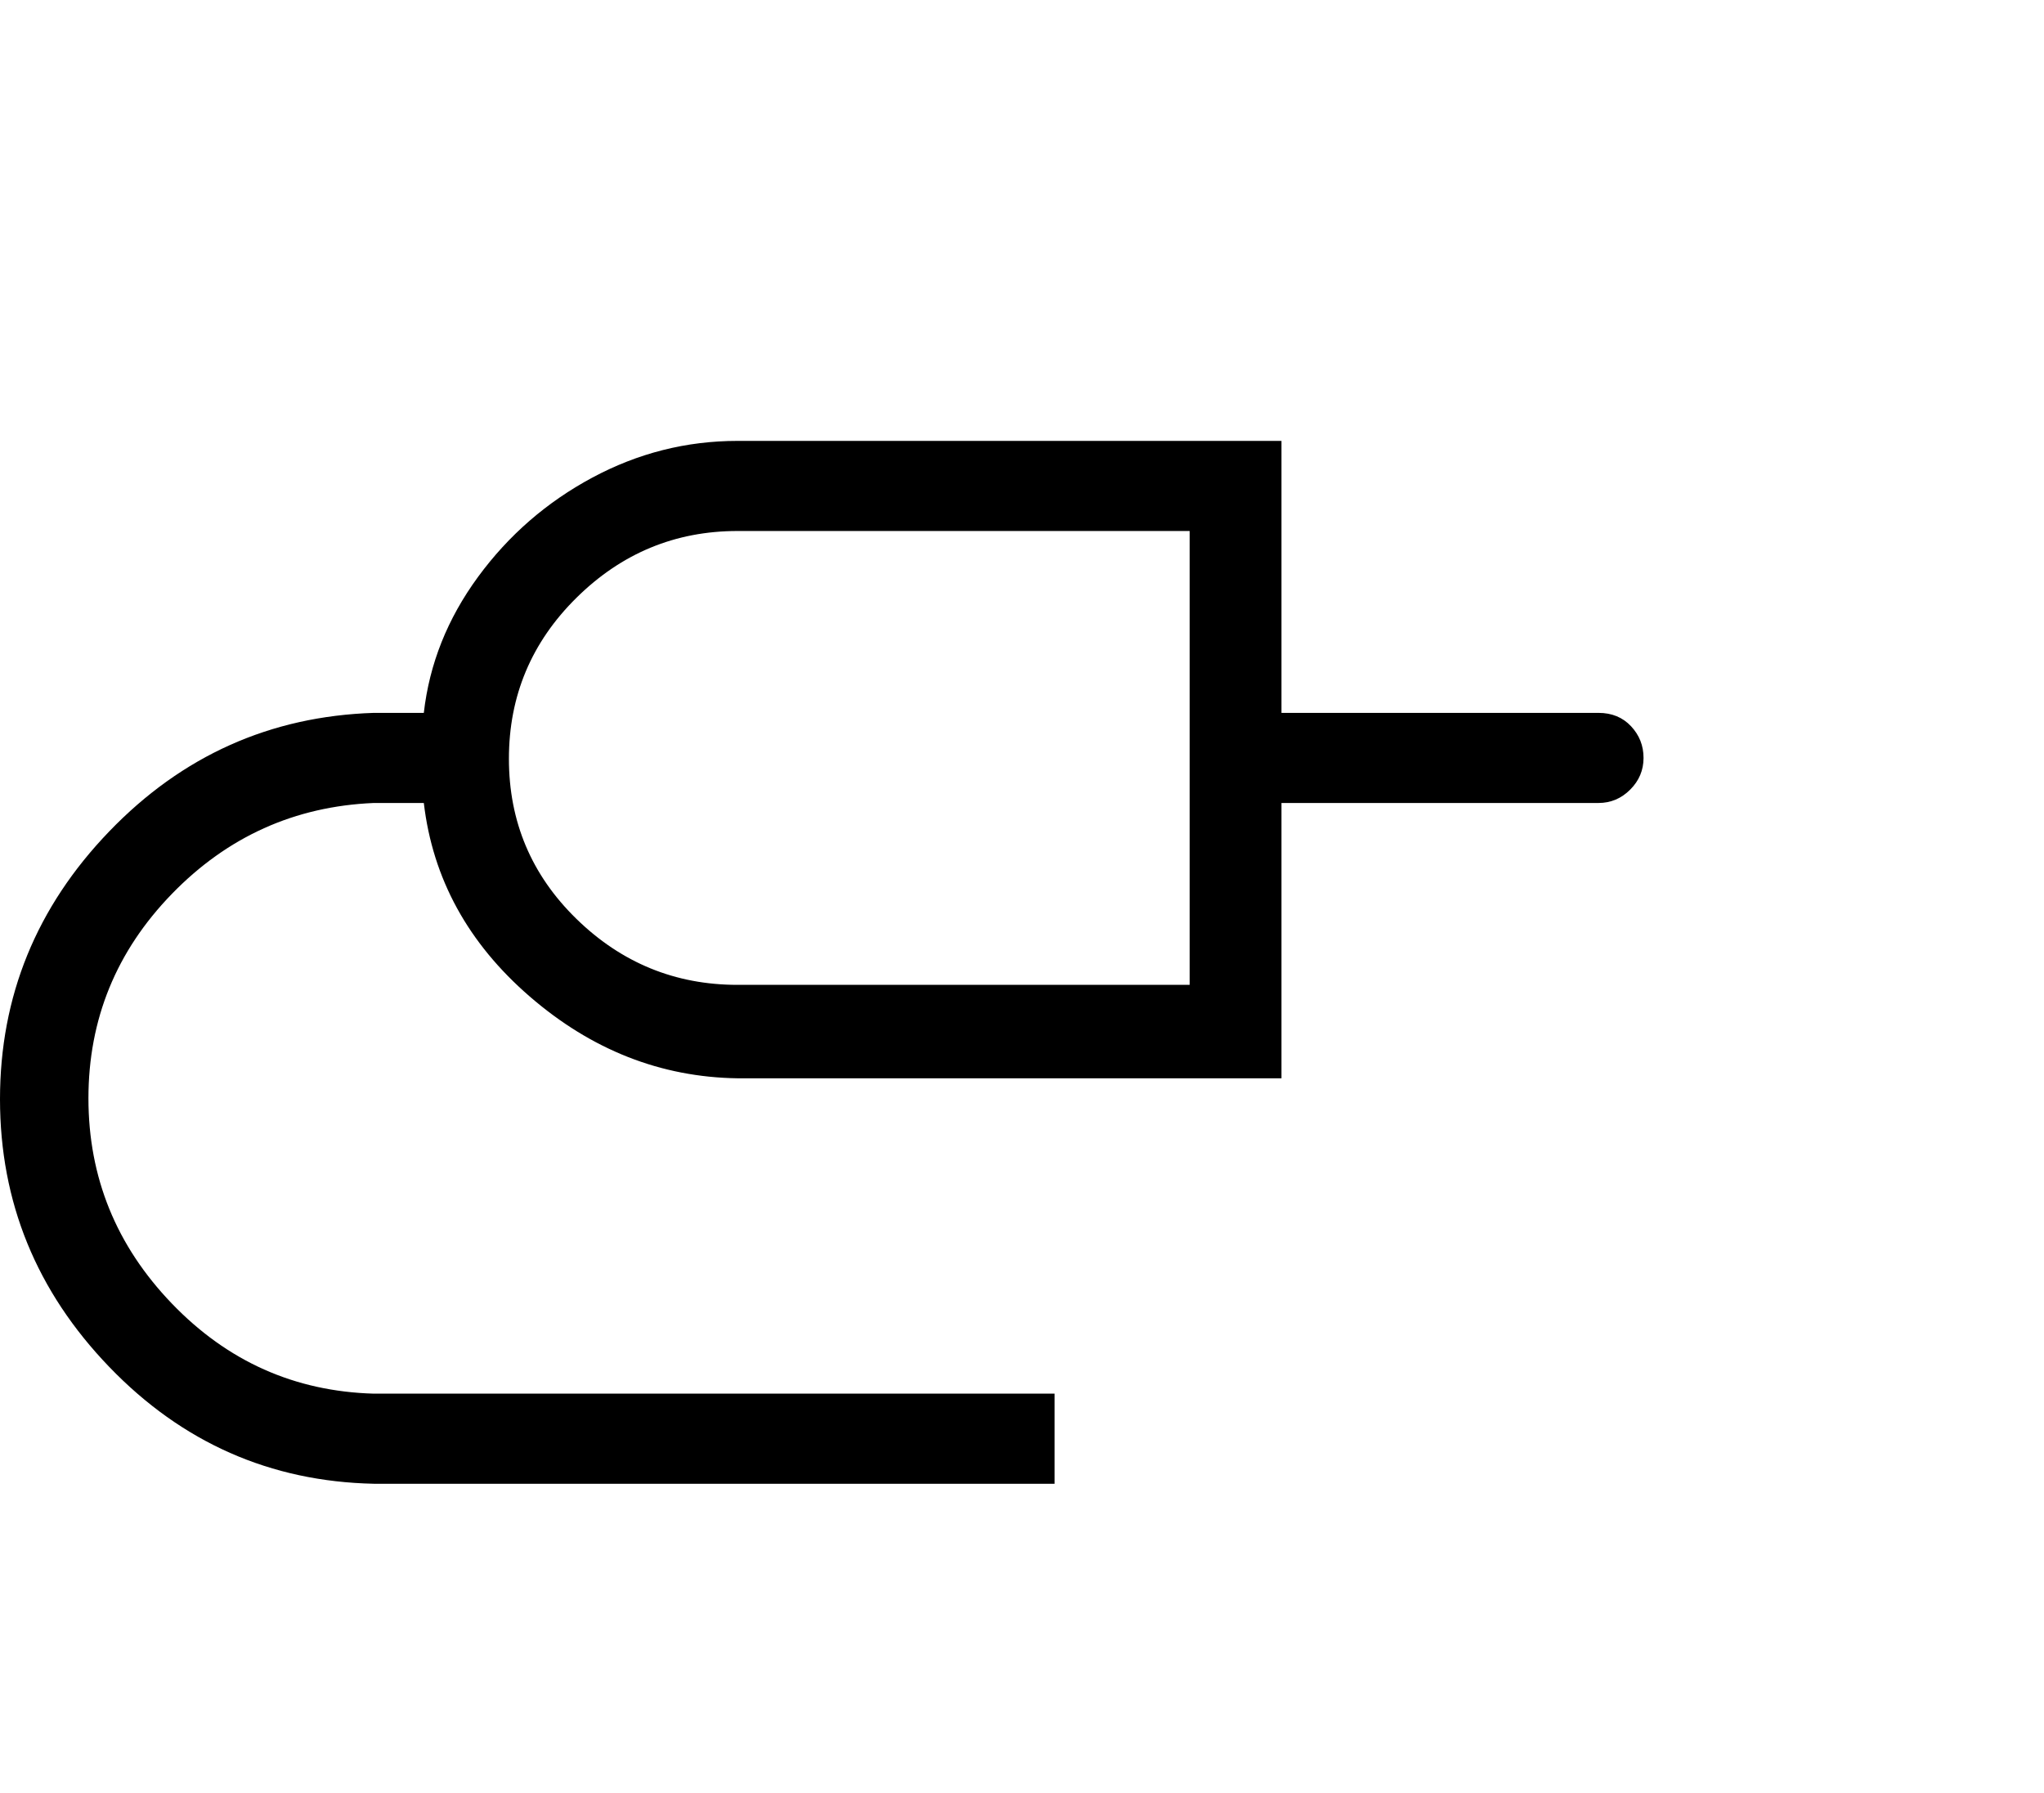
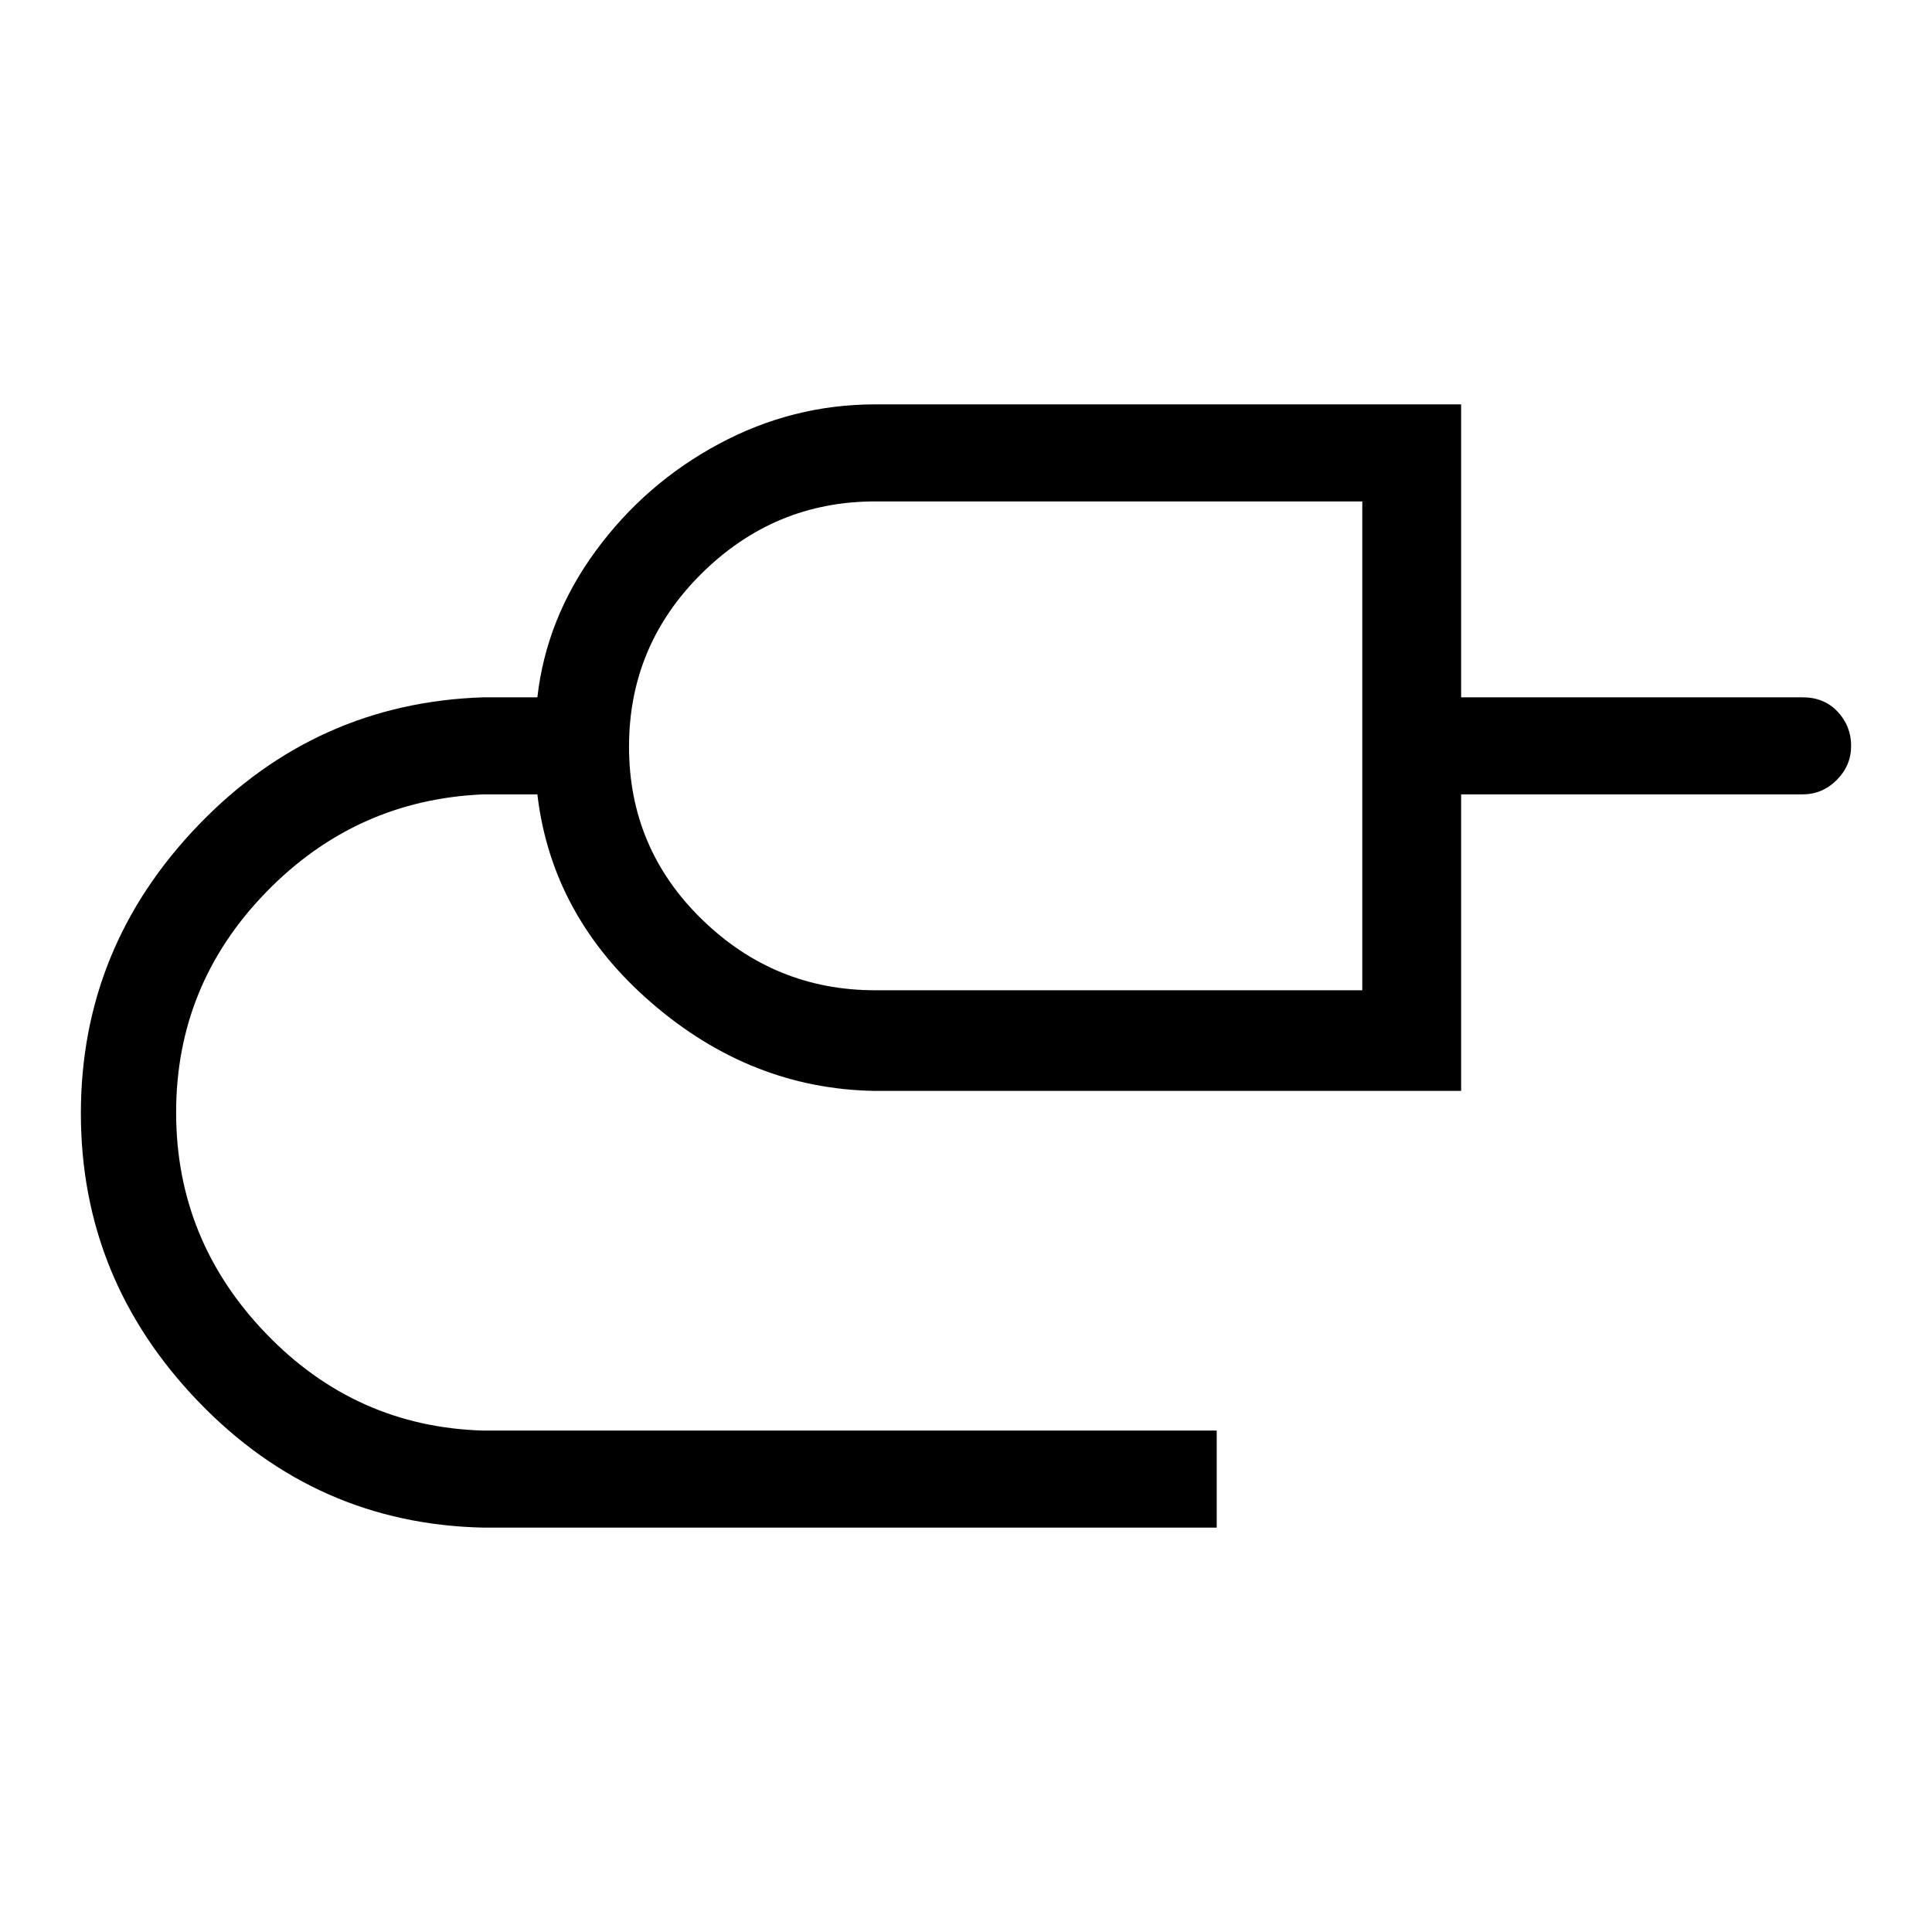
- <svg xmlns="http://www.w3.org/2000/svg" viewBox="0 0 1225 1074.237">
-   <path d="M958 427.237q12 0 19.5 8t7.5 19q0 11-8 19t-19 8H768v165H442q-69-1-124.5-49t-63.5-116h-30q-71 3-121 54.5t-50 122.5q0 71 50 123t121 54h408v54H224q-93-2-158.5-70T0 658.737q0-92.5 65.5-160.5t158.5-71h30q5-44 32.5-81.5t68.5-59.5q41-22 87-22h326v163h190zm-245 163v-272H442q-56 0-96.5 40t-40.5 96.5q0 56.5 40.5 96t96.5 39.5h271z" />
+ <svg xmlns="http://www.w3.org/2000/svg" width="1075" height="1075" viewBox="0 0 1075 1075" fill="none">
+   <path d="M1003 388C1011 388 1017.5 390.667 1022.5 396C1027.5 401.333 1030 407.667 1030 415C1030 422.333 1027.33 428.667 1022 434C1016.67 439.333 1010.33 442 1003 442H813V607H487C441 606.333 399.5 590 362.5 558C325.5 526 304.333 487.333 299 442H269C221.667 444 181.333 462.167 148 496.5C114.667 530.833 98 571.667 98 619C98 666.333 114.667 707.333 148 742C181.333 776.667 221.667 794.667 269 796H677V850H269C207 848.667 154.167 825.333 110.5 780C66.833 734.667 45 681.167 45 619.5C45 557.833 66.833 504.333 110.5 459C154.167 413.667 207 390 269 388H299C302.333 358.667 313.167 331.5 331.5 306.5C349.833 281.5 372.667 261.667 400 247C427.333 232.333 456.333 225 487 225H813V388H1003ZM758 551V279H487C449.667 279 417.5 292.333 390.5 319C363.5 345.667 350 377.833 350 415.5C350 453.167 363.5 485.167 390.5 511.5C417.5 537.833 449.667 551 487 551H758Z" fill="black" />
</svg>
